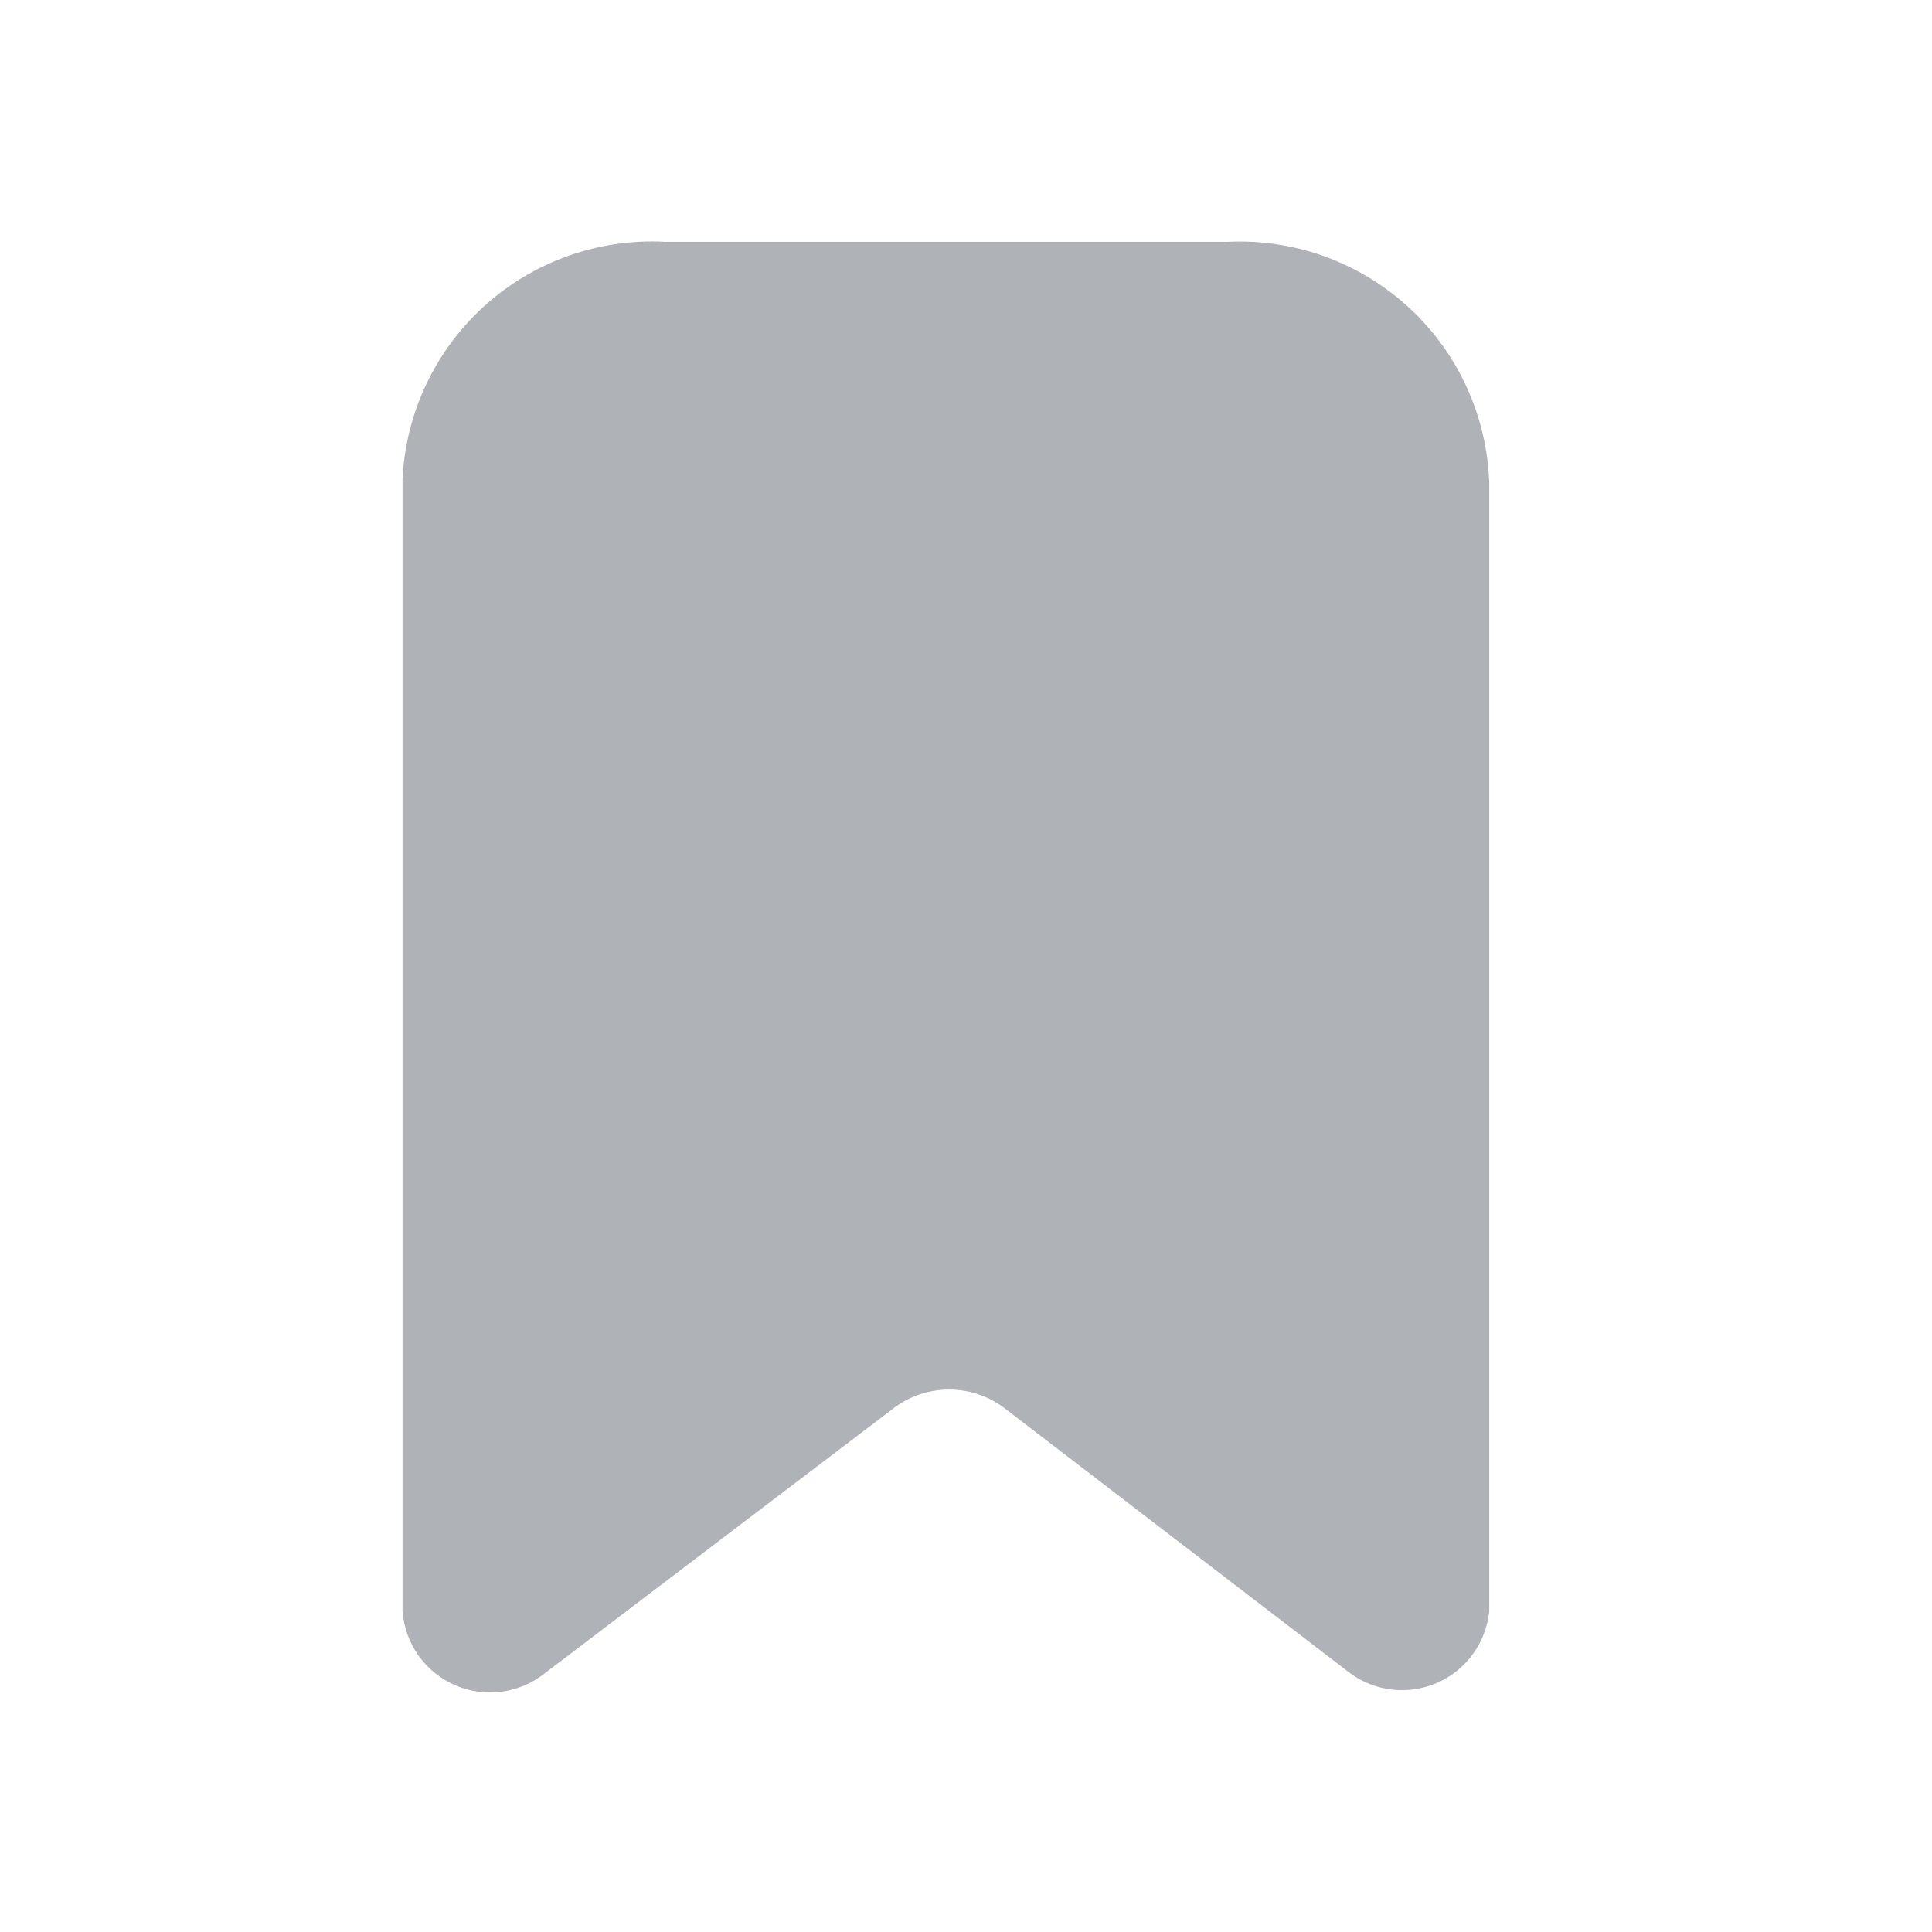
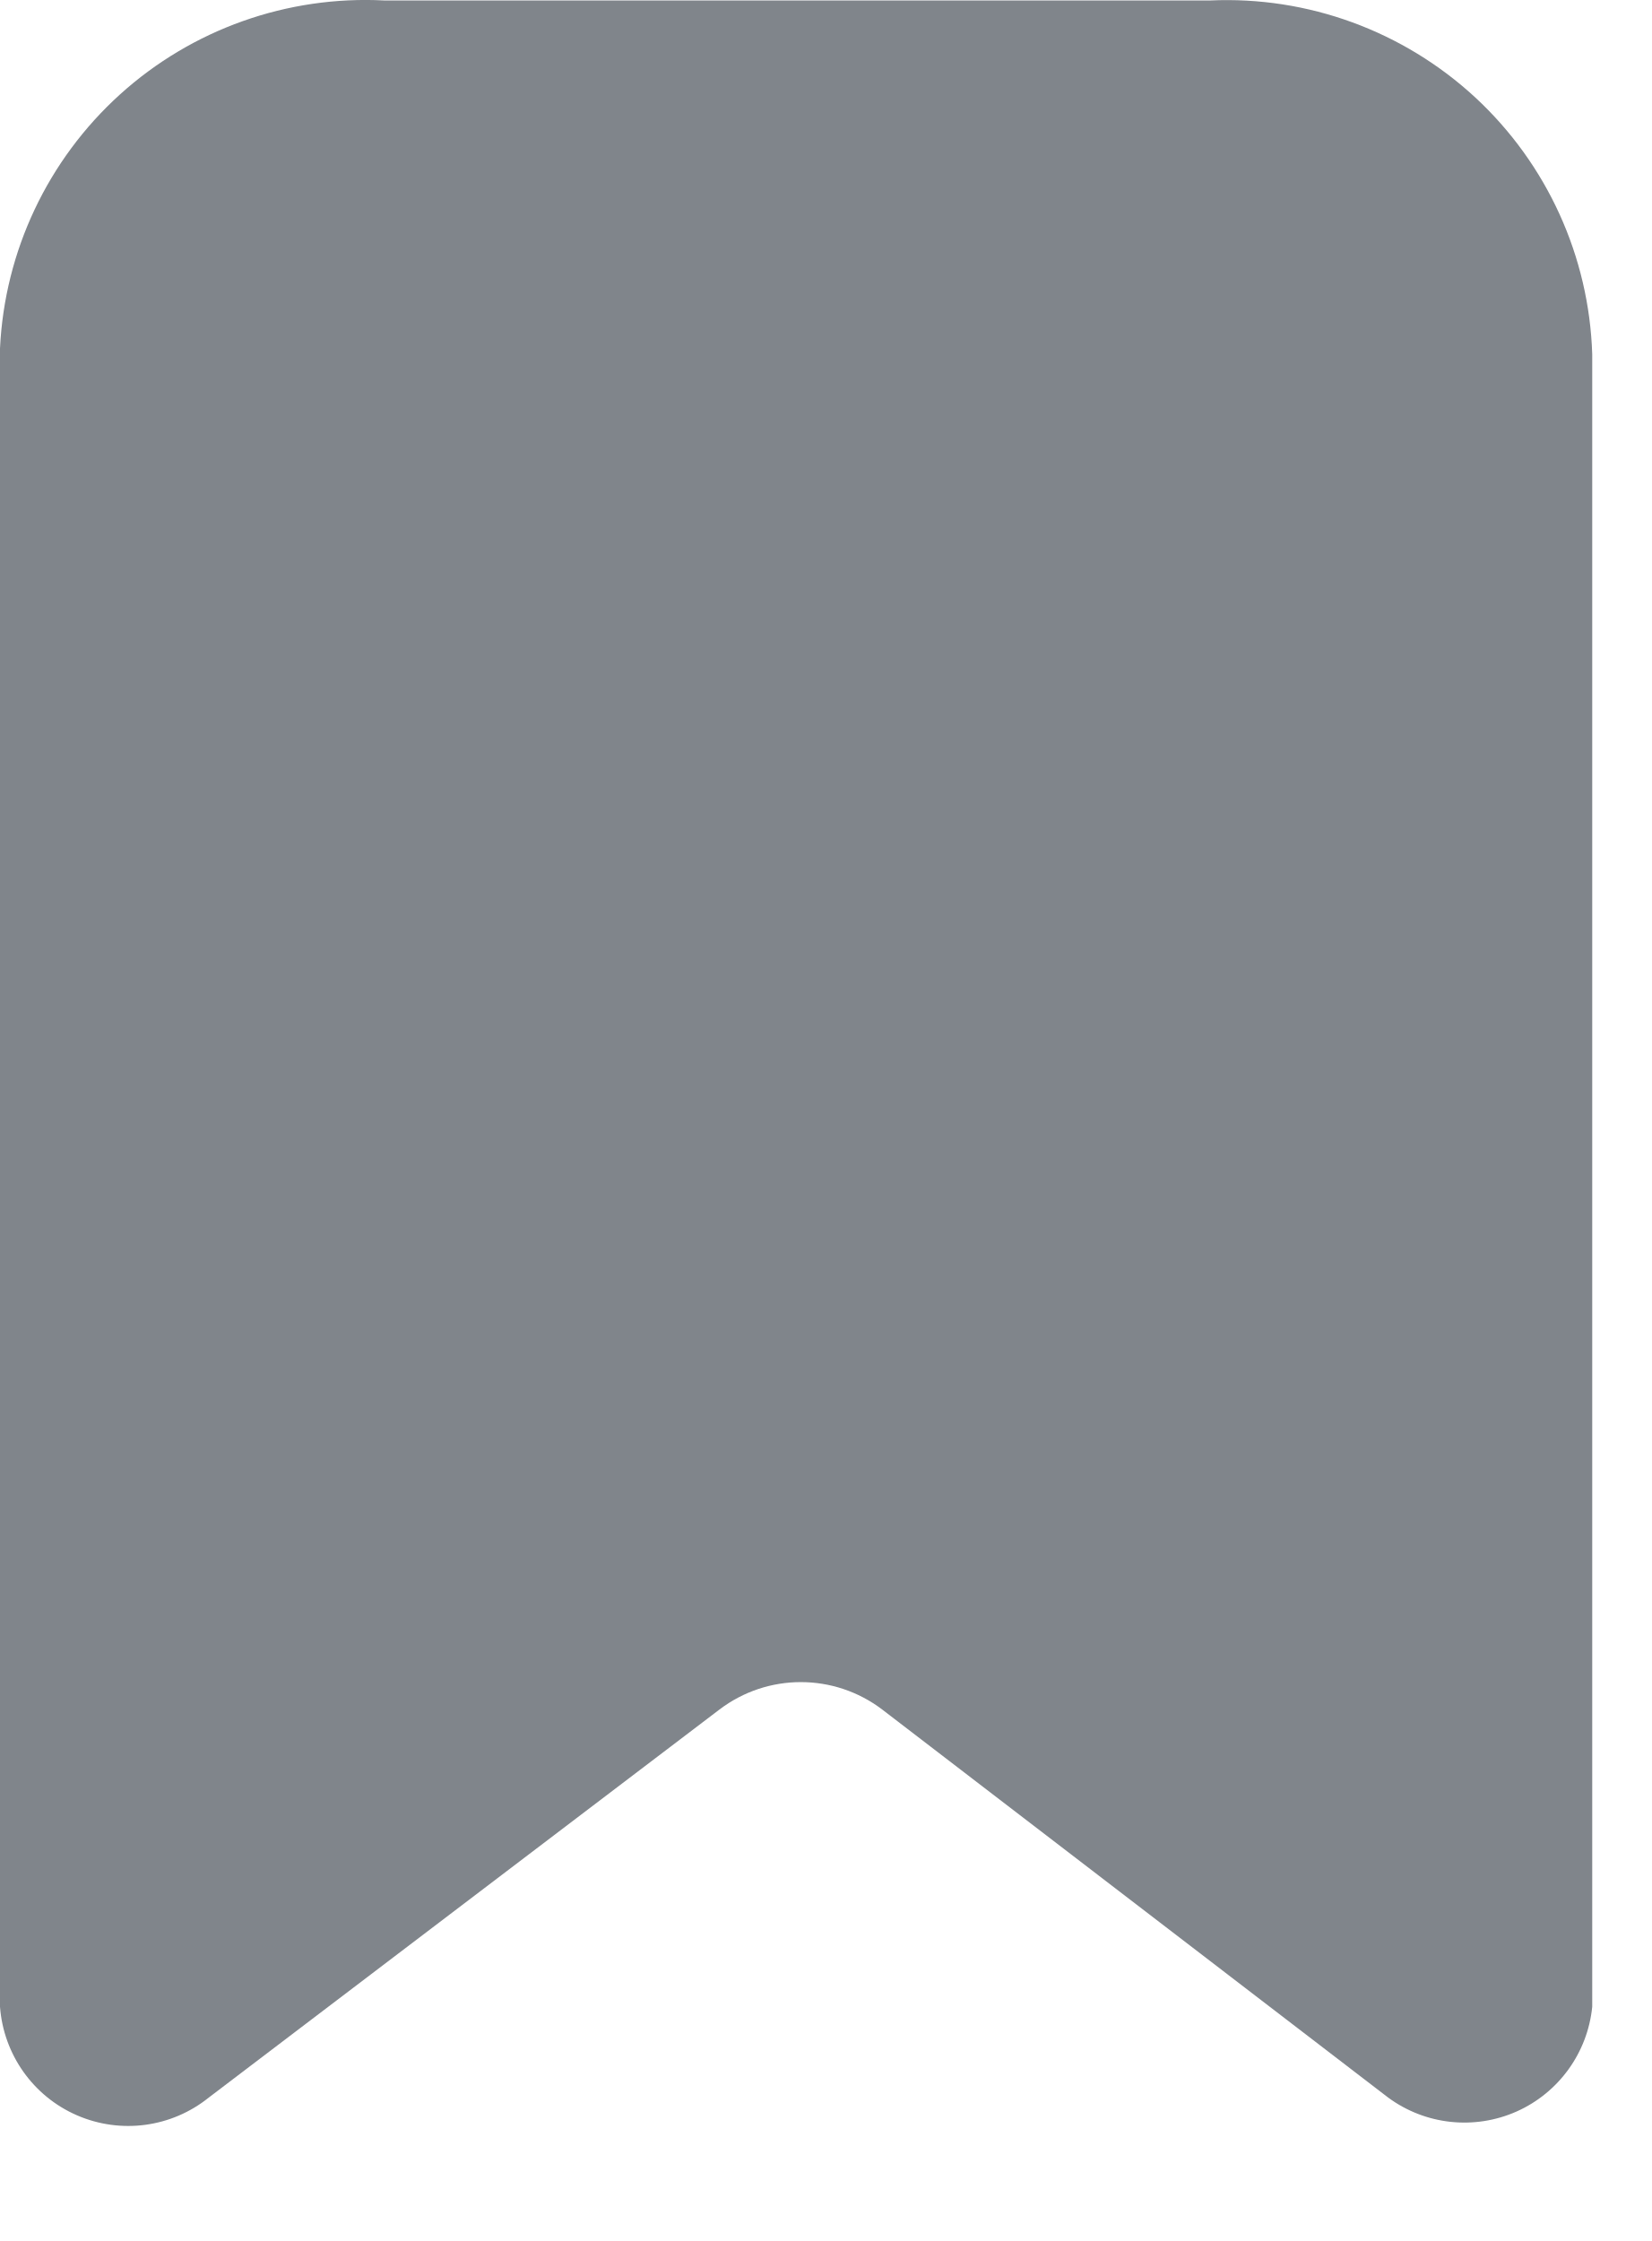
- <svg xmlns="http://www.w3.org/2000/svg" width="24" height="24" viewBox="0 0 24 24" fill="none">
-   <path d="M16.77 20.784L12.48 17.494C12.072 17.184 11.508 17.184 11.1 17.494L6.77 20.784C6.454 21.038 6.024 21.096 5.652 20.934C5.281 20.773 5.03 20.418 5 20.014V5.954C5.039 5.13 5.405 4.355 6.017 3.801C6.628 3.248 7.436 2.961 8.26 3.004H15.26C16.089 2.966 16.899 3.263 17.508 3.826C18.117 4.39 18.474 5.175 18.5 6.004V20.014C18.461 20.404 18.216 20.743 17.859 20.902C17.501 21.061 17.085 21.016 16.77 20.784Z" fill="#AFB2B6" />
+ <svg xmlns="http://www.w3.org/2000/svg" width="14" height="19" viewBox="0 0 14 19" fill="none">
+   <path d="M11.77 17.784L7.48 14.494C7.072 14.184 6.508 14.184 6.1 14.494L1.77 17.784C1.454 18.038 1.024 18.096 0.652 17.934C0.281 17.773 0.03 17.418 0 17.014V2.954C0.039 2.13 0.405 1.355 1.017 0.801C1.628 0.248 2.436 -0.039 3.26 0.004H10.26C11.089 -0.034 11.899 0.263 12.508 0.826C13.117 1.39 13.474 2.175 13.5 3.004V17.014C13.461 17.404 13.216 17.743 12.859 17.902C12.501 18.061 12.085 18.016 11.77 17.784Z" fill="#80858B" />
</svg>
